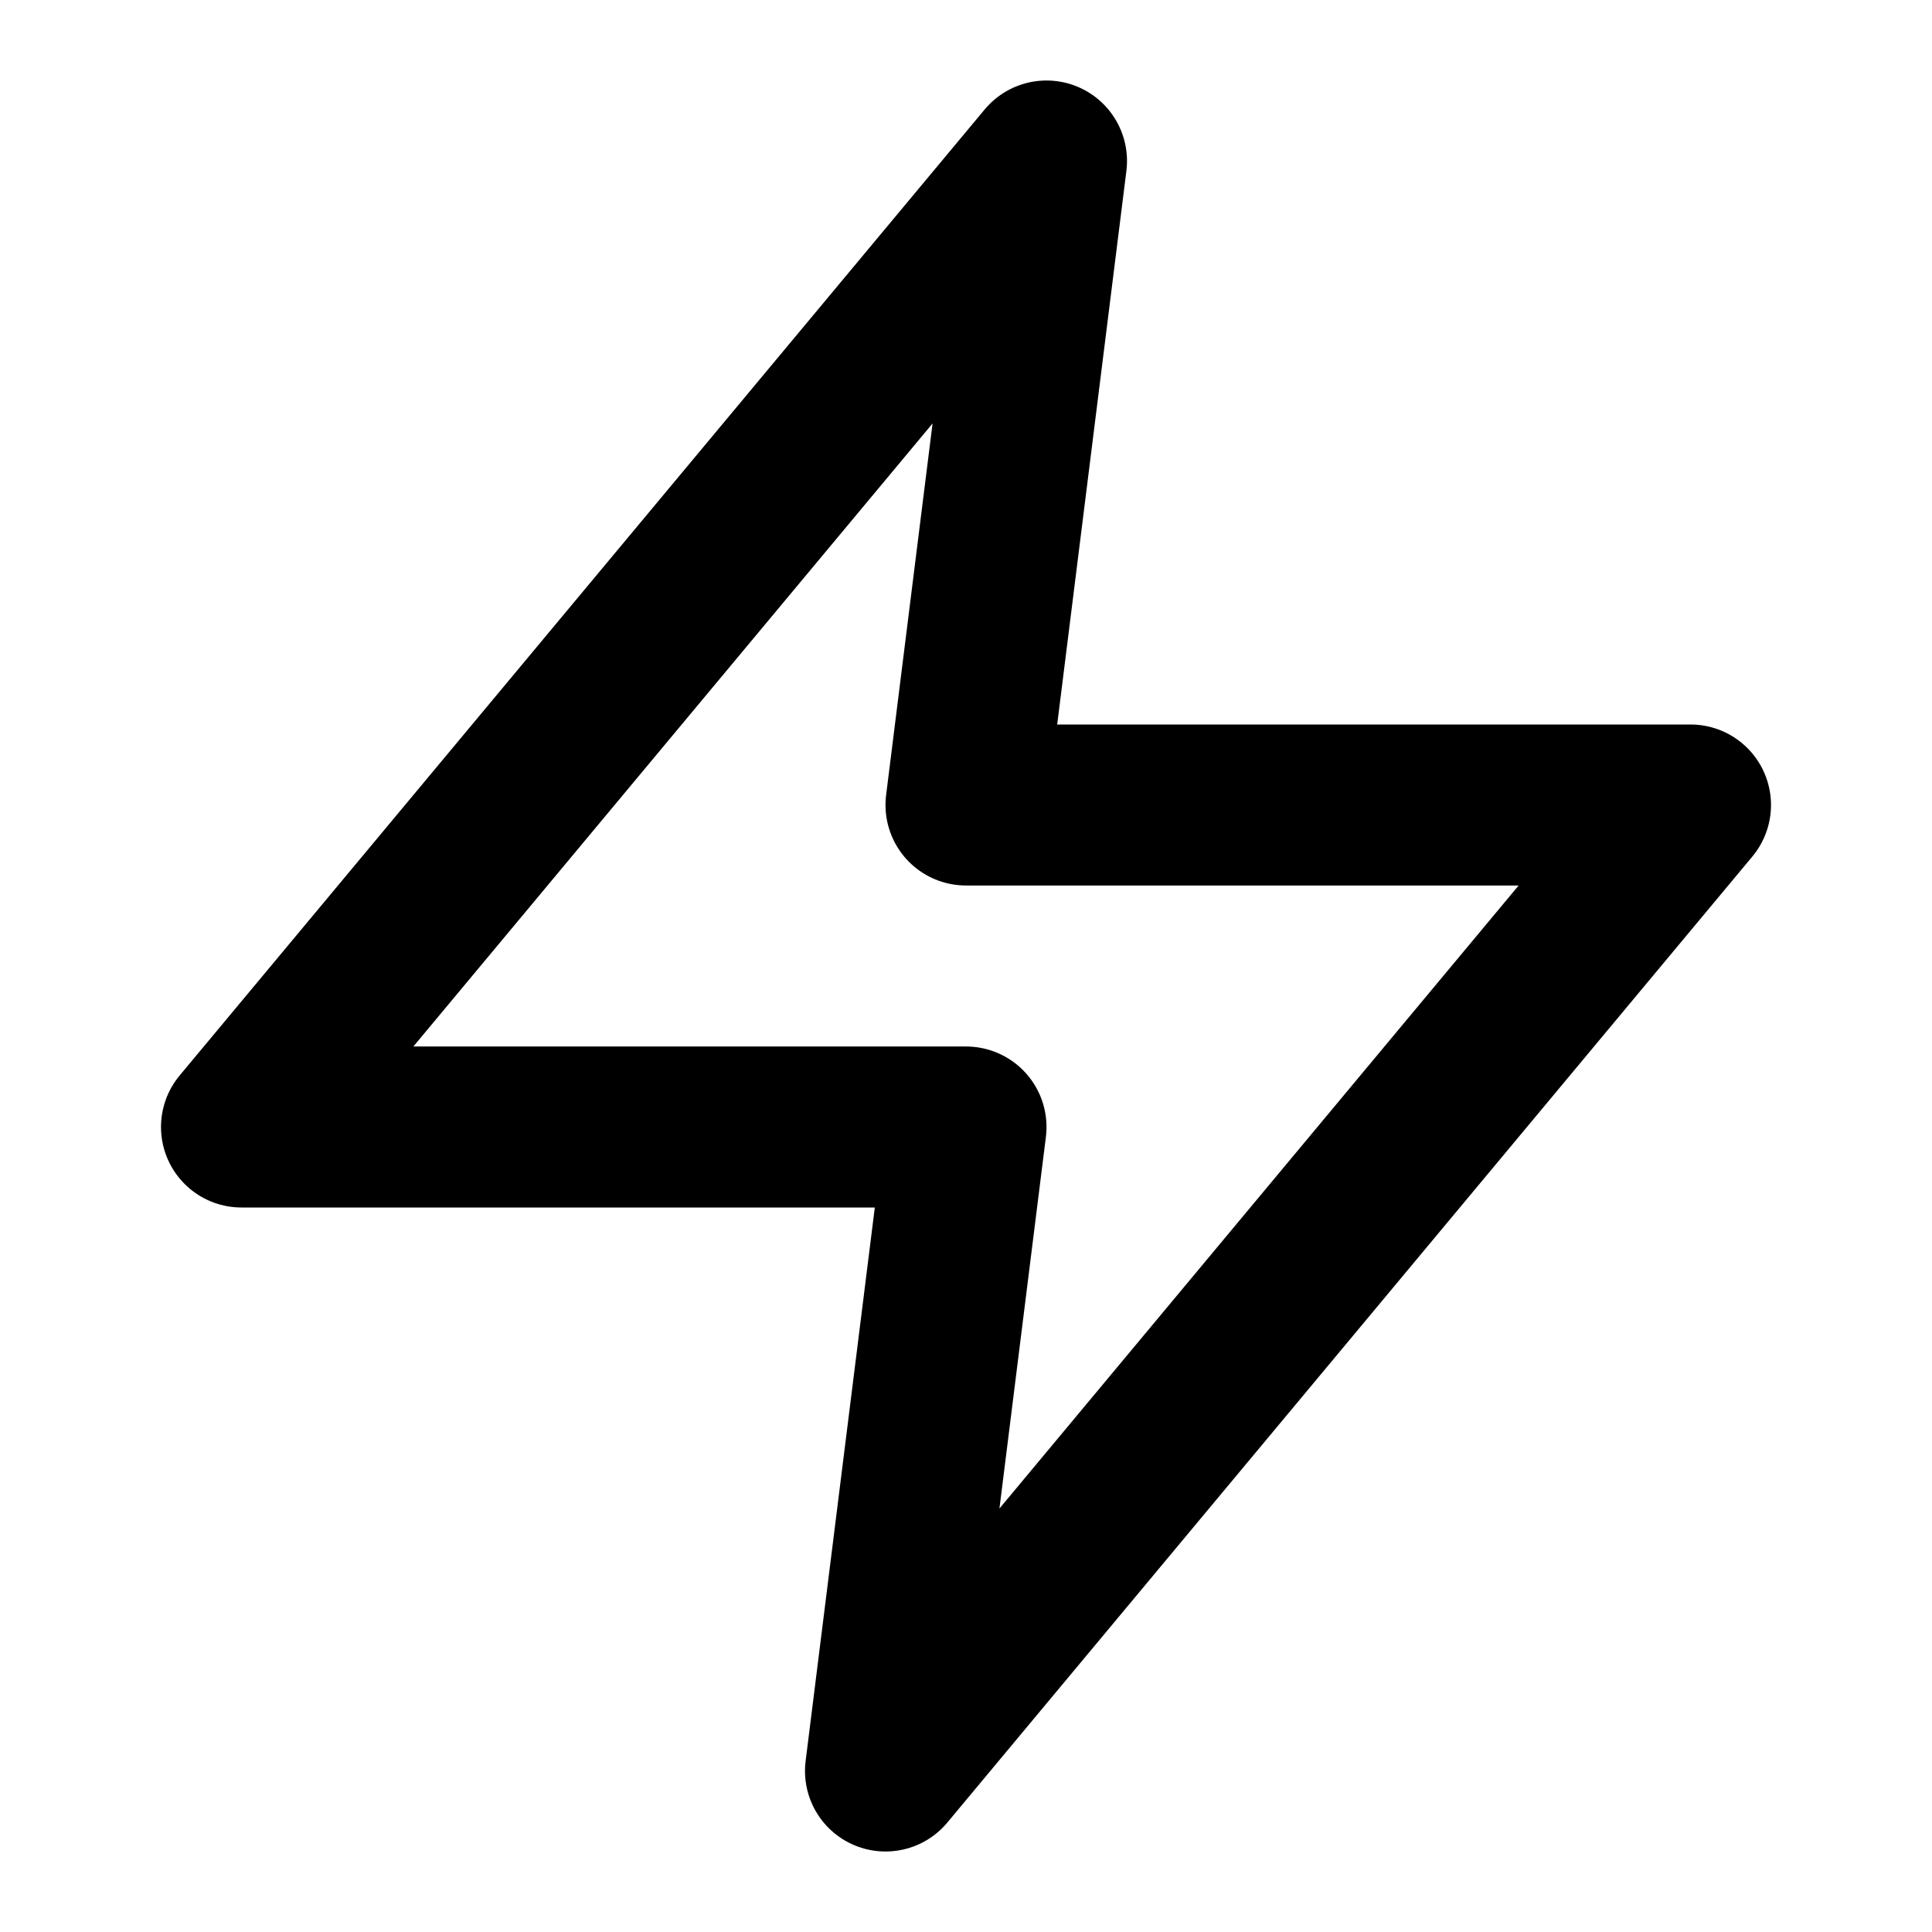
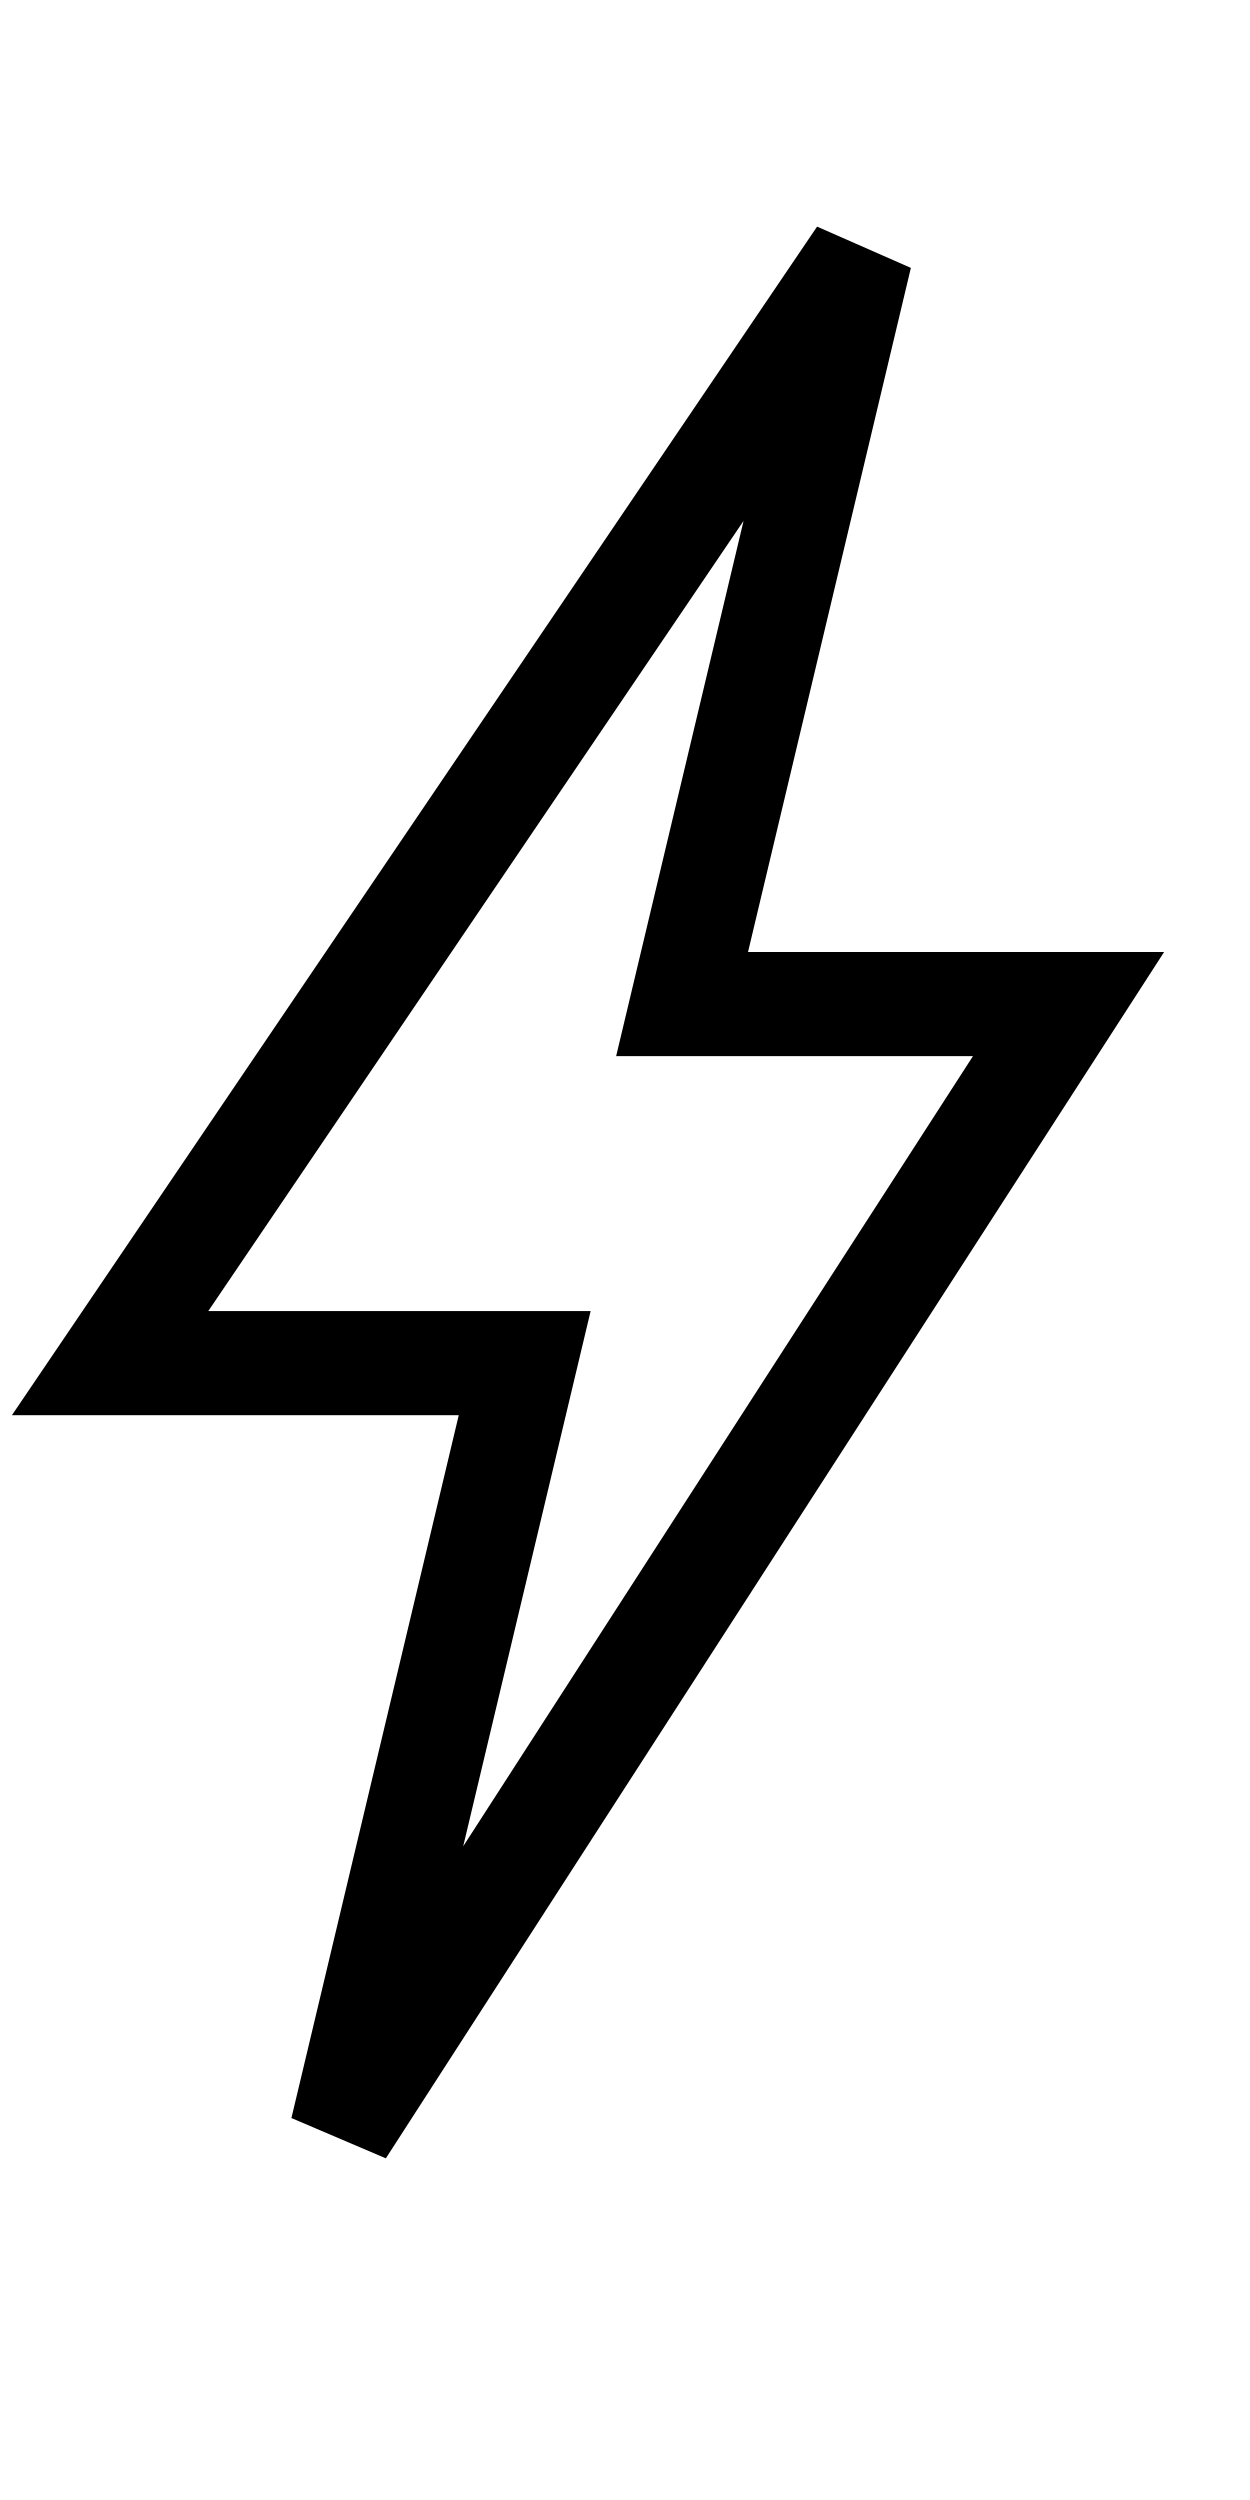
- <svg xmlns="http://www.w3.org/2000/svg" width="24" height="24" viewBox="0 0 24 24" fill="none" stroke="currentColor" stroke-width="2" stroke-linecap="round" stroke-linejoin="round" class="feather feather-zap">
-   <polygon points="13 2 3 14 12 14 11 22 21 10 12 10 13 2" />
+ <svg xmlns="http://www.w3.org/2000/svg" width="12" height="24" viewBox="0 0 12 24">
+   <path fill="none" fill-rule="evenodd" stroke="currentColor" d="M6.548 9.639h3.71l-6.974 10.81 1.753-7.363h-3.98l7.201-10.63-1.71 7.183z" />
</svg>
